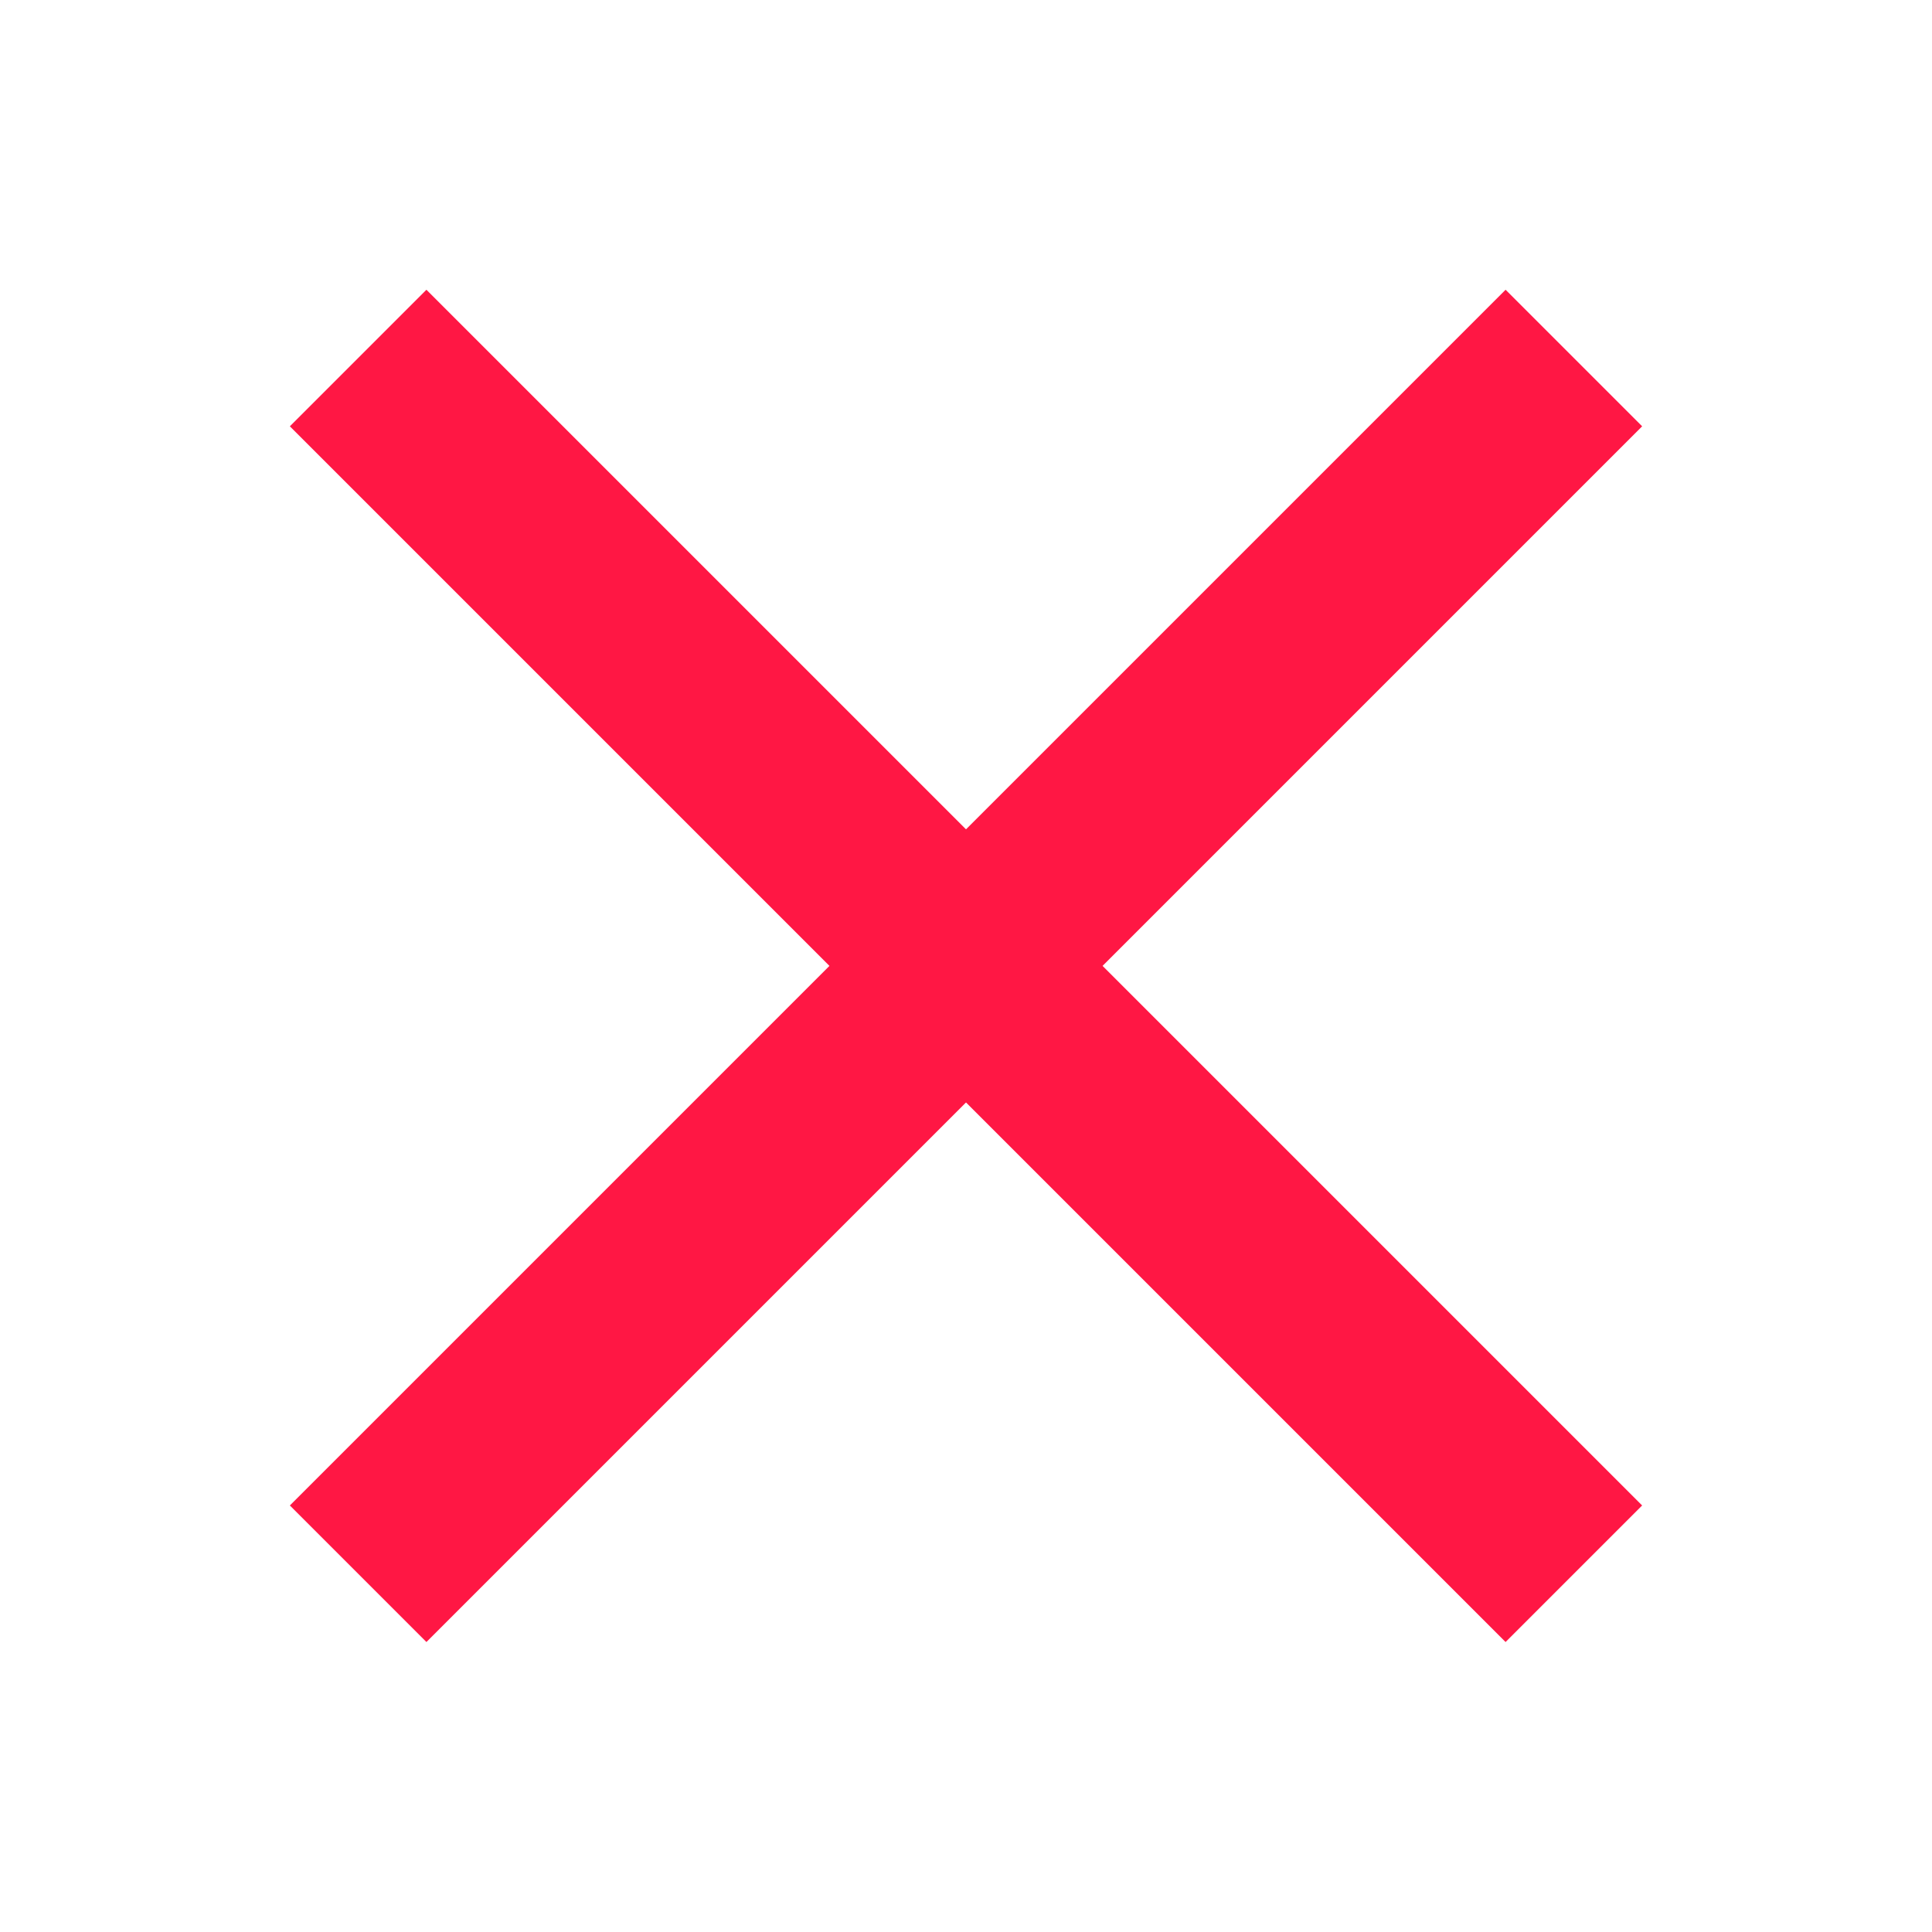
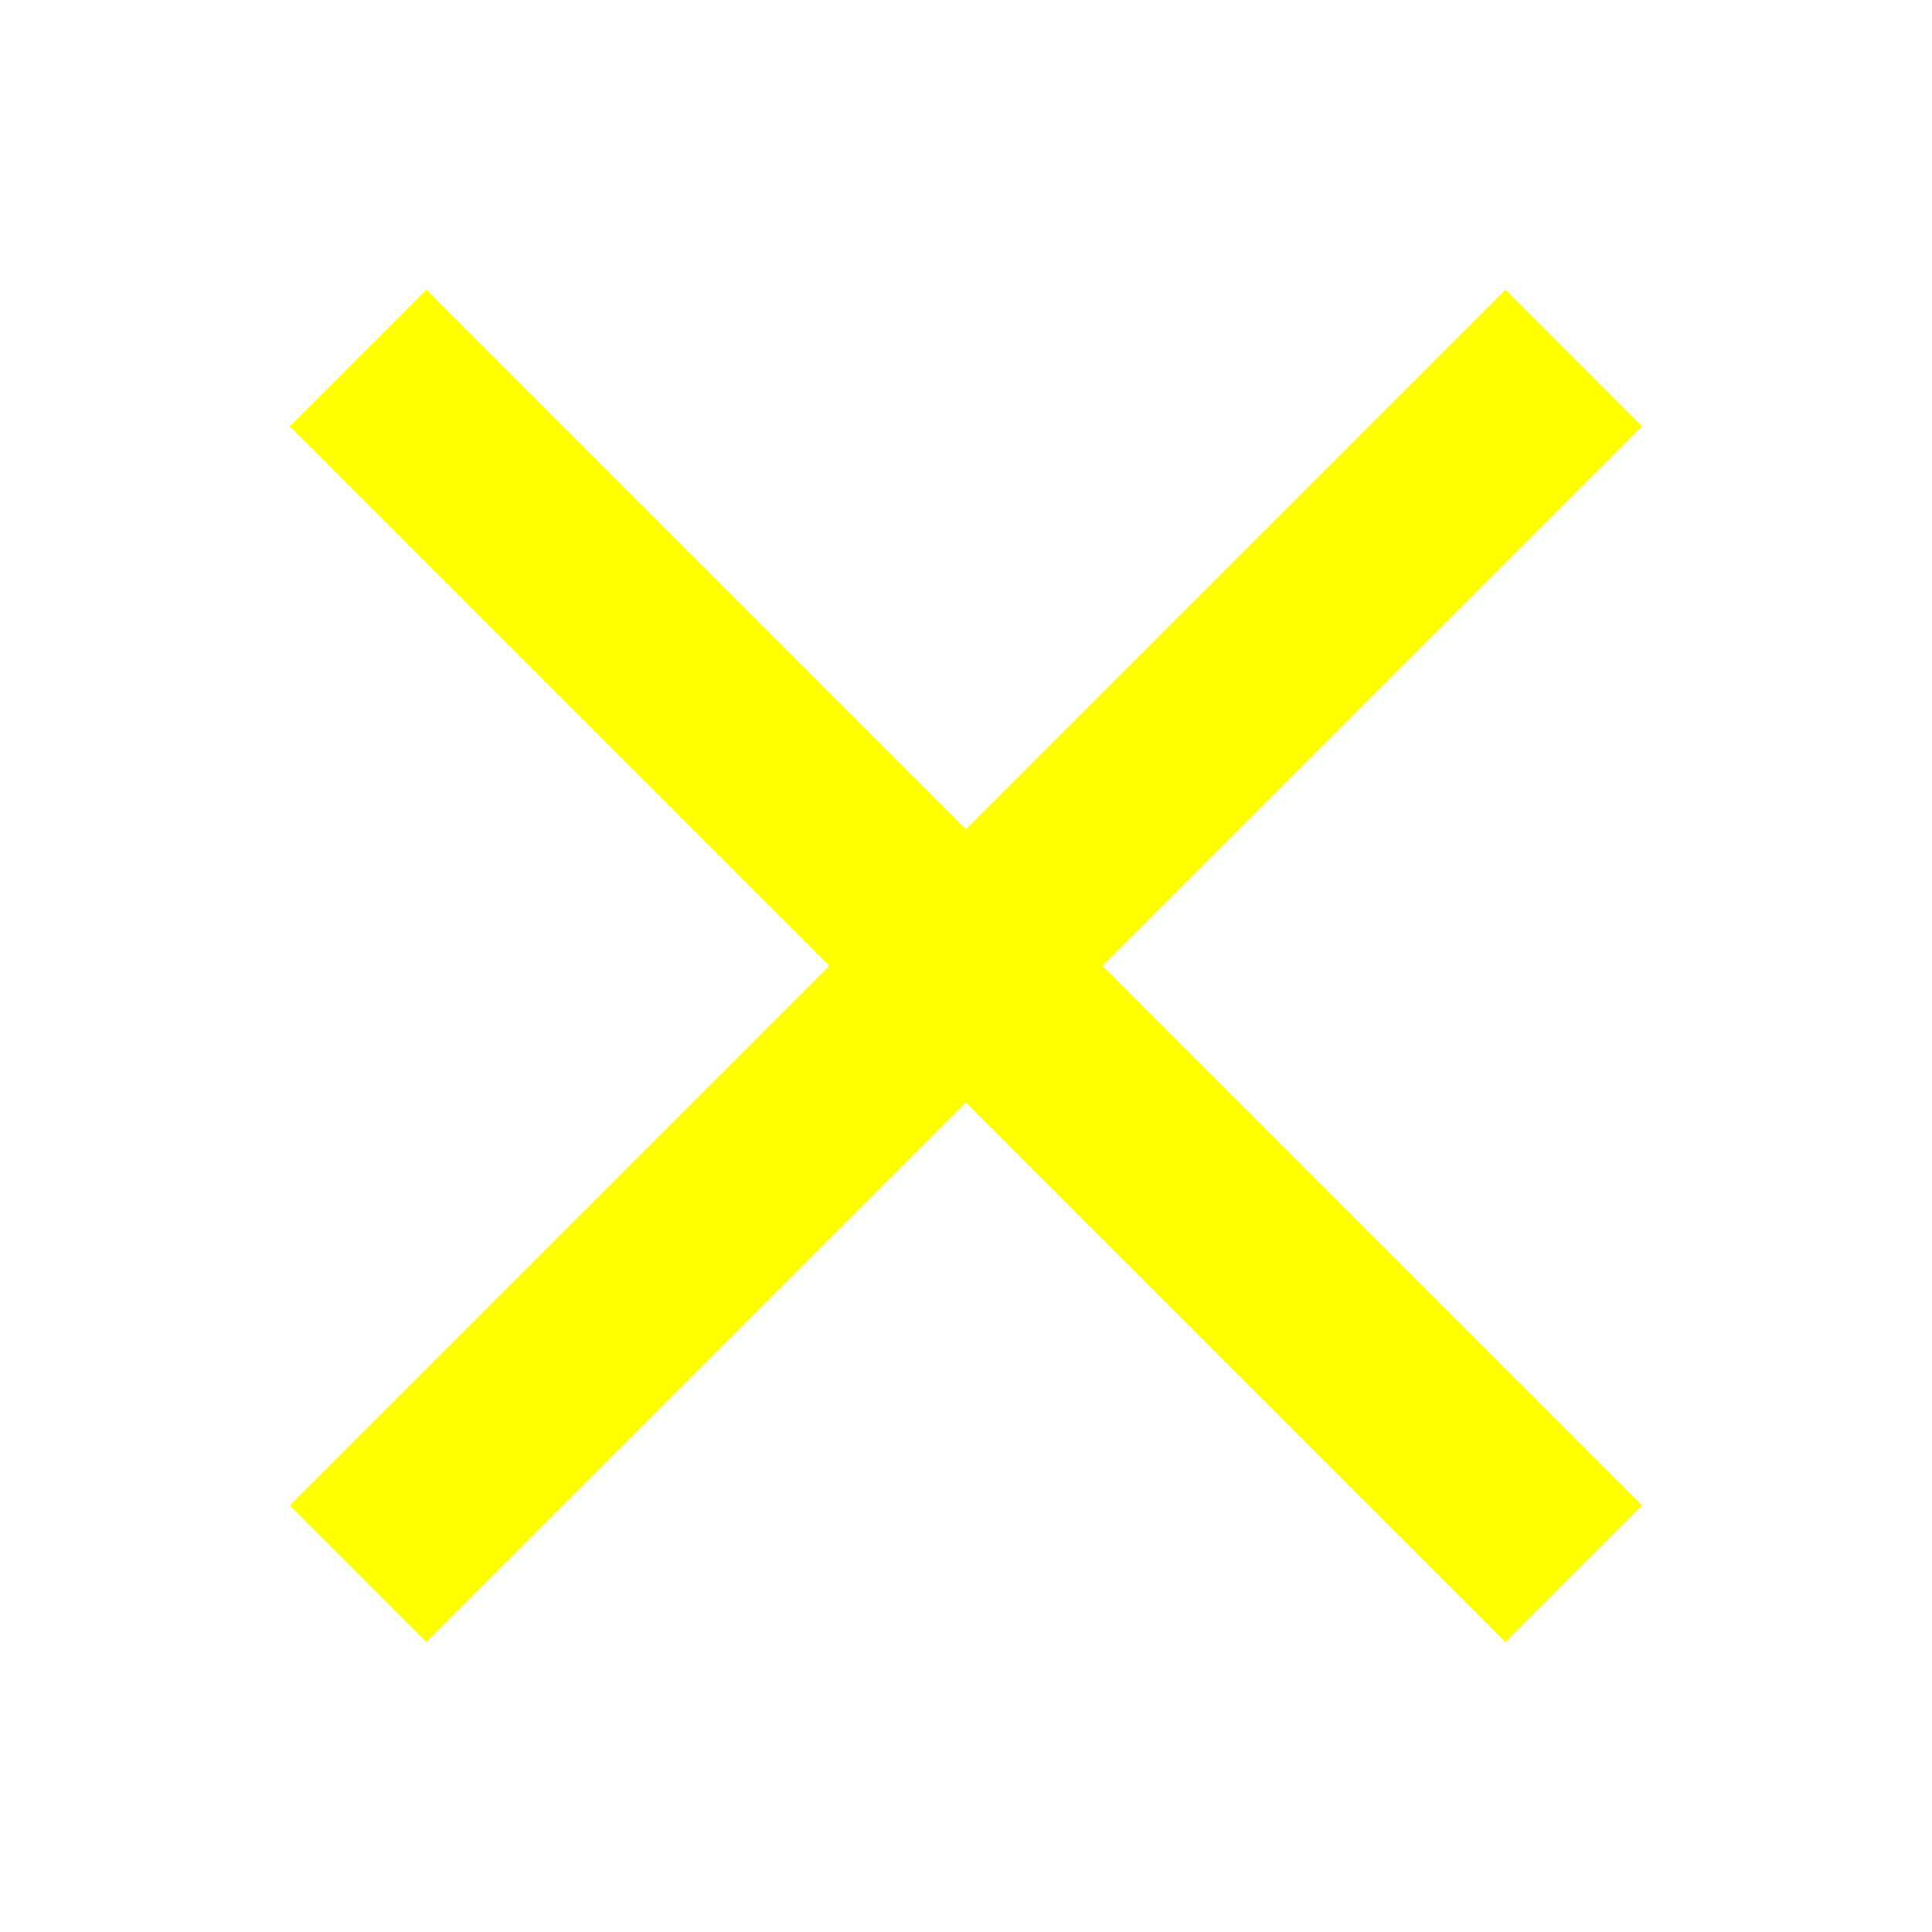
<svg xmlns="http://www.w3.org/2000/svg" width="20" height="20" viewBox="0 0 5.292 5.292" version="1.1" id="svg8">
  <defs id="defs2" />
  <g id="layer1" transform="translate(0,-291.7083)">
    <g id="g847" transform="matrix(0.05207439,0,0,0.05207453,-0.9012516,282.412)">
      <g id="g851">
        <g id="g1059" transform="matrix(1.998622,0,0,1.998619,17.32448,-313.5231)">
          <path style="opacity:1;fill:none;fill-opacity:0.494;stroke:#ffffff00;stroke-width:0.07;stroke-linecap:round;stroke-linejoin:round;stroke-miterlimit:4;stroke-dasharray:none;stroke-dashoffset:0;stroke-opacity:1;paint-order:stroke fill markers" d="M 25.4,271.6 -8.0000008e-7,246.2 H 50.8 Z" id="path883" />
          <path id="path880" d="m 25.4,271.6 25.4,25.4 H 0 Z" style="opacity:1;fill:none;fill-opacity:0.494;stroke:#ffffff00;stroke-width:0.07;stroke-linecap:round;stroke-linejoin:round;stroke-miterlimit:4;stroke-dasharray:none;stroke-dashoffset:0;stroke-opacity:1;paint-order:stroke fill markers" />
          <rect ry="5.053" y="253.849" x="7.649" height="35.529" width="35.529" id="rect870" style="opacity:1;fill:none;fill-opacity:0.494;stroke:#ffffff00;stroke-width:0.062;stroke-linecap:round;stroke-linejoin:round;stroke-miterlimit:4;stroke-dasharray:none;stroke-dashoffset:0;stroke-opacity:1;paint-order:stroke fill markers" />
          <circle r="25.397" cy="271.6" cx="25.4" id="path872" style="opacity:1;fill:none;fill-opacity:0.494;stroke:#ffffff00;stroke-width:0.076;stroke-linecap:round;stroke-linejoin:round;stroke-miterlimit:4;stroke-dasharray:none;stroke-dashoffset:0;stroke-opacity:1;paint-order:stroke fill markers" />
          <circle transform="rotate(-45)" cx="-174.09" cy="210.011" r="12.656" id="path876" style="opacity:1;fill:none;fill-opacity:0.494;stroke:#ffffff00;stroke-width:0.074;stroke-linecap:round;stroke-linejoin:round;stroke-miterlimit:4;stroke-dasharray:none;stroke-dashoffset:0;stroke-opacity:1;paint-order:stroke fill markers" />
          <path id="path904" d="m 25.4,271.6 -25.4,25.4 v -50.8 z" style="opacity:1;fill:none;fill-opacity:0.494;stroke:#ffffff00;stroke-width:0.07;stroke-linecap:round;stroke-linejoin:round;stroke-miterlimit:4;stroke-dasharray:none;stroke-dashoffset:0;stroke-opacity:1;paint-order:stroke fill markers" />
          <path style="opacity:1;fill:none;fill-opacity:0.494;stroke:#ffffff00;stroke-width:0.07;stroke-linecap:round;stroke-linejoin:round;stroke-miterlimit:4;stroke-dasharray:none;stroke-dashoffset:0;stroke-opacity:1;paint-order:stroke fill markers" d="m 25.4,271.6 25.4,-25.4 v 50.8 z" id="path906" />
          <rect ry="5.051" y="256.393" x="2.566" height="30.44" width="45.694" id="rect837" style="opacity:1;fill:none;fill-opacity:0.494;stroke:#ffffff00;stroke-width:0.066;stroke-linecap:round;stroke-linejoin:round;stroke-miterlimit:4;stroke-dasharray:none;stroke-dashoffset:0;stroke-opacity:1;paint-order:stroke fill markers" />
          <rect style="opacity:1;fill:none;fill-opacity:0.494;stroke:#ffffff00;stroke-width:0.066;stroke-linecap:round;stroke-linejoin:round;stroke-miterlimit:4;stroke-dasharray:none;stroke-dashoffset:0;stroke-opacity:1;paint-order:stroke fill markers" id="rect831" width="45.694" height="30.441" x="248.766" y="-40.633" ry="5.051" transform="rotate(90)" />
        </g>
      </g>
    </g>
    <path style="opacity:1;fill:#ffc107;fill-opacity:1;stroke:none;stroke-width:0.386;stroke-miterlimit:4;stroke-dasharray:none;stroke-opacity:1" d="m 50.206,401.677 c 110.217,0.713 55.109,0.356 0,0 z" id="rect997" />
-     <path style="fill:#ff1744;stroke:#ff1744;stroke-width:0.529;stroke-linecap:butt;stroke-linejoin:miter;stroke-miterlimit:4;stroke-dasharray:none;stroke-opacity:1" d="m 0.981,292.689 3.33,3.33" id="path826" />
-     <path id="path842" d="m 4.311,292.689 -3.33,3.33" style="fill:#ff1744;stroke:#ff1744;stroke-width:0.529;stroke-linecap:butt;stroke-linejoin:miter;stroke-miterlimit:4;stroke-dasharray:none;stroke-opacity:1" />
+     <path style="fill:#ffff00;stroke:#ffff00;stroke-width:0.529;stroke-linecap:butt;stroke-linejoin:miter;stroke-miterlimit:4;stroke-dasharray:none;stroke-opacity:1" d="m 0.981,292.689 3.33,3.33" id="path826" />
+     <path id="path842" d="m 4.311,292.689 -3.33,3.33" style="fill:#ffff00;stroke:#ffff00;stroke-width:0.529;stroke-linecap:butt;stroke-linejoin:miter;stroke-miterlimit:4;stroke-dasharray:none;stroke-opacity:1" />
  </g>
</svg>
